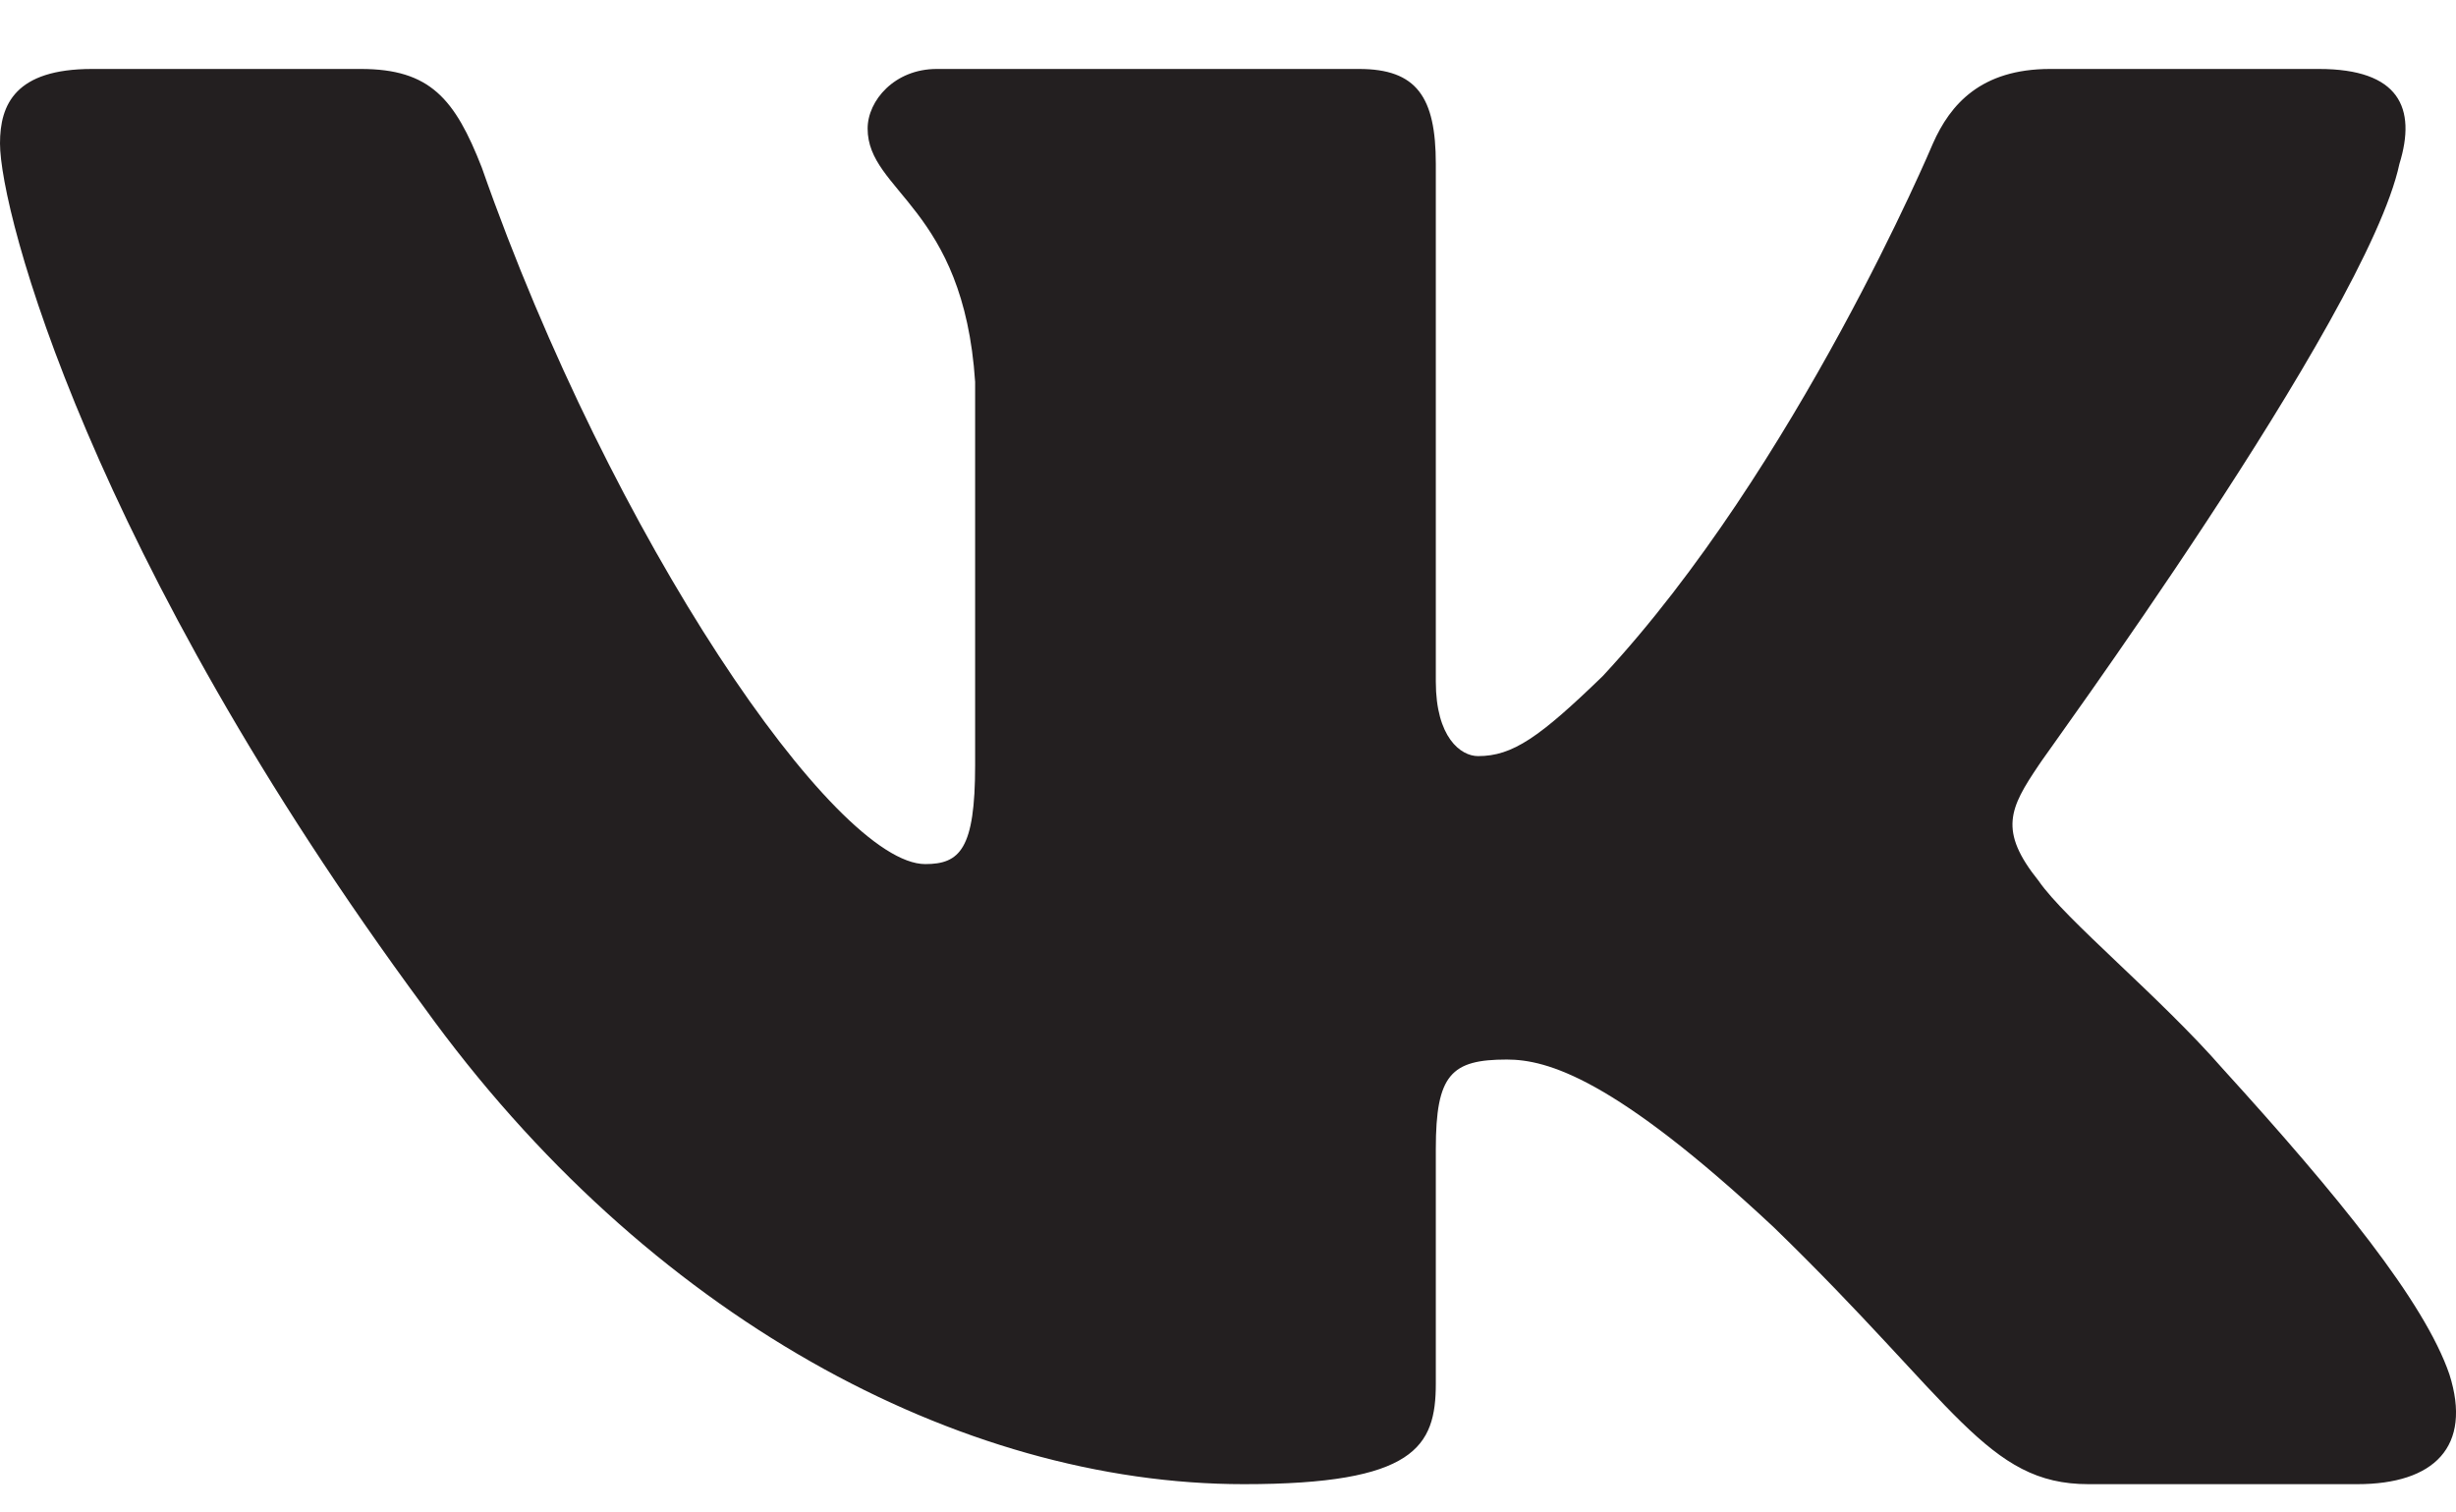
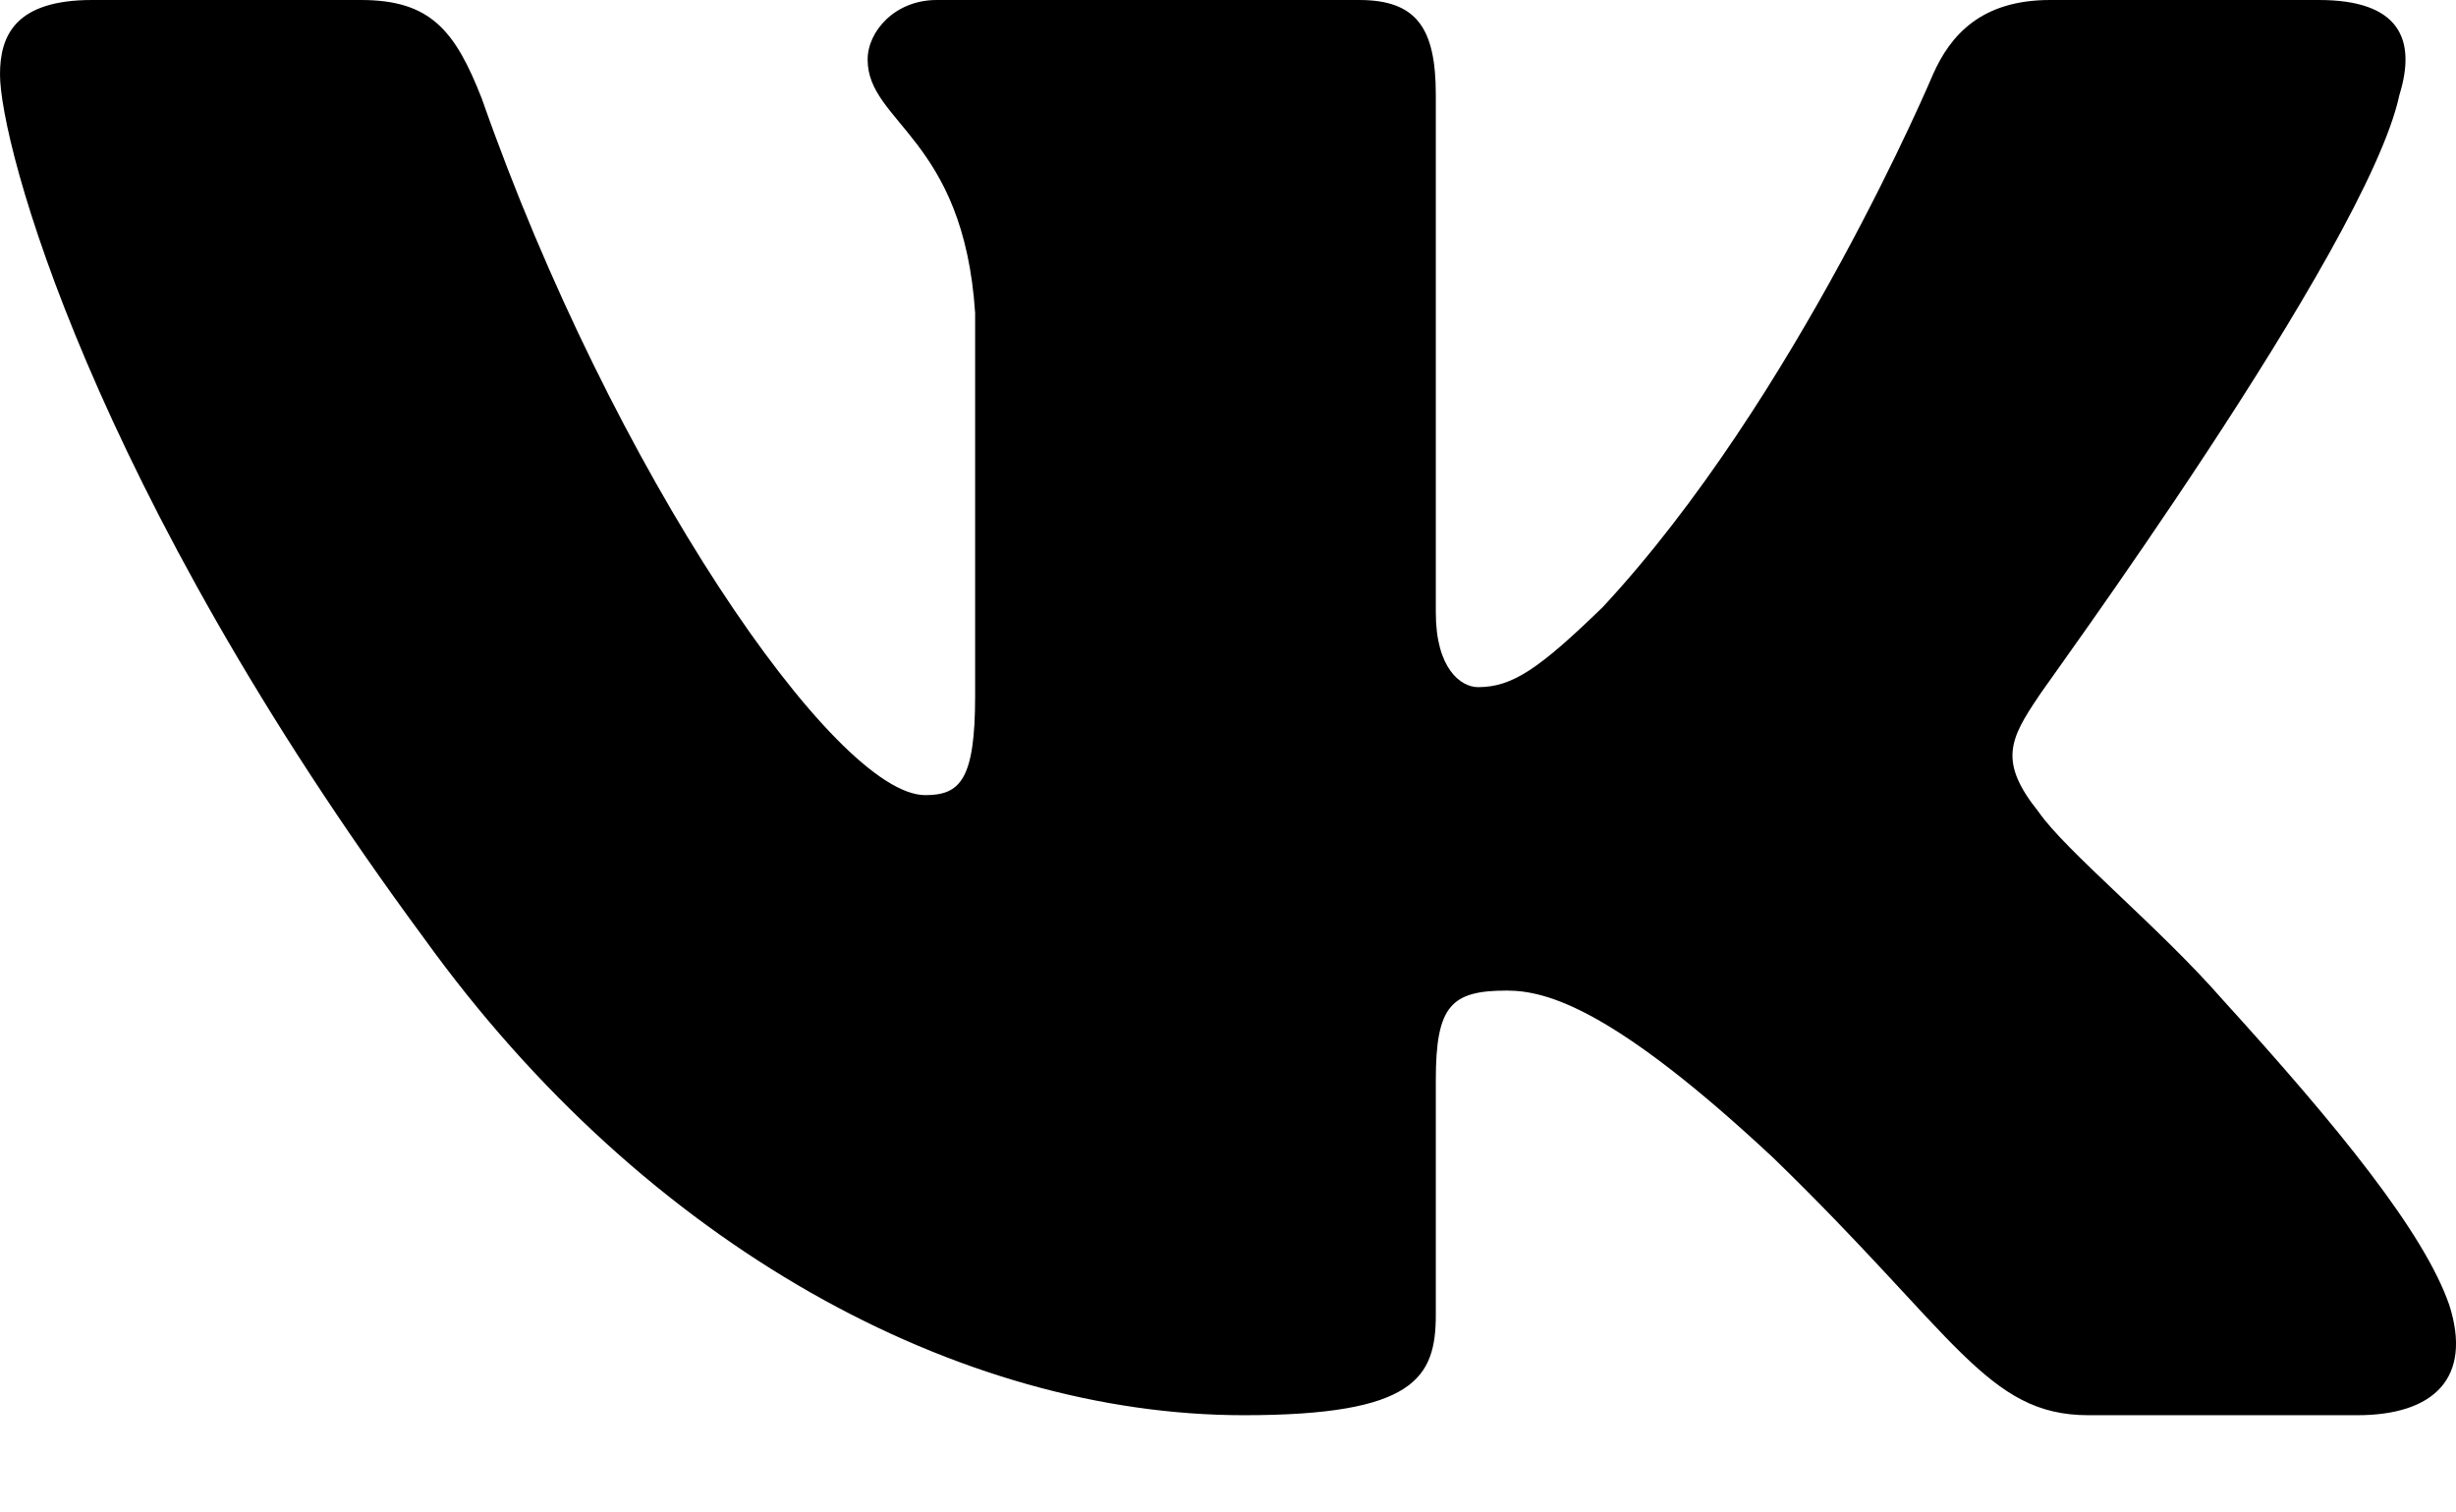
- <svg xmlns="http://www.w3.org/2000/svg" xmlns:xlink="http://www.w3.org/1999/xlink" width="26" height="16" viewBox="0 0 26 16" version="1.1">
-   <g id="Canvas" transform="translate(-5364 -5882)">
-     <g id="Logo 1">
-       <use xlink:href="#path0_fill" transform="translate(5364 5882.73)" fill="#231F20" />
-     </g>
+ <svg xmlns="http://www.w3.org/2000/svg" width="26" height="16" viewBox="0 0 26 16" version="1.1">
+   <g id="vk">
+     <path id="path1_fill" fill-rule="evenodd" d="M 25.401 1.005C 25.584 0.414 25.401 0 24.548 0L 21.703 0C 20.971 0 20.646 0.375 20.463 0.788C 20.463 0.788 19.02 4.218 16.968 6.426C 16.297 7.076 16.013 7.274 15.647 7.274C 15.464 7.274 15.2 7.076 15.2 6.485L 15.2 1.005C 15.2 0.296 14.997 0 14.387 0L 9.917 0C 9.47 0 9.185 0.335 9.185 0.631C 9.185 1.301 10.201 1.459 10.323 3.312L 10.323 7.372C 10.323 8.259 10.161 8.417 9.795 8.417C 8.84 8.417 6.482 4.987 5.101 1.045C 4.816 0.315 4.552 0 3.82 0L 0.975 0C 0.163 0 0 0.375 0 0.788C 0 1.518 0.955 5.145 4.491 9.935C 6.848 13.207 10.161 14.981 13.168 14.981C 14.977 14.981 15.2 14.586 15.2 13.916L 15.2 11.433C 15.2 10.644 15.363 10.486 15.952 10.486C 16.379 10.486 17.09 10.684 18.777 12.261C 20.707 14.133 21.032 14.981 22.109 14.981L 24.954 14.981C 25.767 14.981 26.174 14.586 25.93 13.818C 25.666 13.049 24.751 11.925 23.532 10.585C 22.861 9.816 21.866 9.008 21.581 8.594C 21.154 8.062 21.276 7.825 21.581 7.372C 21.581 7.352 25.056 2.622 25.401 1.005Z" />
  </g>
-   <defs>
-     <path id="path0_fill" fill-rule="evenodd" d="M 25.401 1.005C 25.584 0.414 25.401 0 24.548 0L 21.703 0C 20.971 0 20.646 0.375 20.463 0.788C 20.463 0.788 19.02 4.218 16.968 6.426C 16.297 7.076 16.013 7.274 15.647 7.274C 15.464 7.274 15.2 7.076 15.2 6.485L 15.2 1.005C 15.2 0.296 14.997 0 14.387 0L 9.917 0C 9.47 0 9.185 0.335 9.185 0.631C 9.185 1.301 10.201 1.459 10.323 3.312L 10.323 7.372C 10.323 8.259 10.161 8.417 9.795 8.417C 8.84 8.417 6.482 4.987 5.101 1.045C 4.816 0.315 4.552 0 3.82 0L 0.975 0C 0.163 0 0 0.375 0 0.788C 0 1.518 0.955 5.145 4.491 9.935C 6.848 13.207 10.161 14.981 13.168 14.981C 14.977 14.981 15.2 14.586 15.2 13.916L 15.2 11.433C 15.2 10.644 15.363 10.486 15.952 10.486C 16.379 10.486 17.09 10.684 18.777 12.261C 20.707 14.133 21.032 14.981 22.109 14.981L 24.954 14.981C 25.767 14.981 26.174 14.586 25.93 13.818C 25.666 13.049 24.751 11.925 23.532 10.585C 22.861 9.816 21.866 9.008 21.581 8.594C 21.154 8.062 21.276 7.825 21.581 7.372C 21.581 7.352 25.056 2.622 25.401 1.005Z" />
-   </defs>
</svg>
